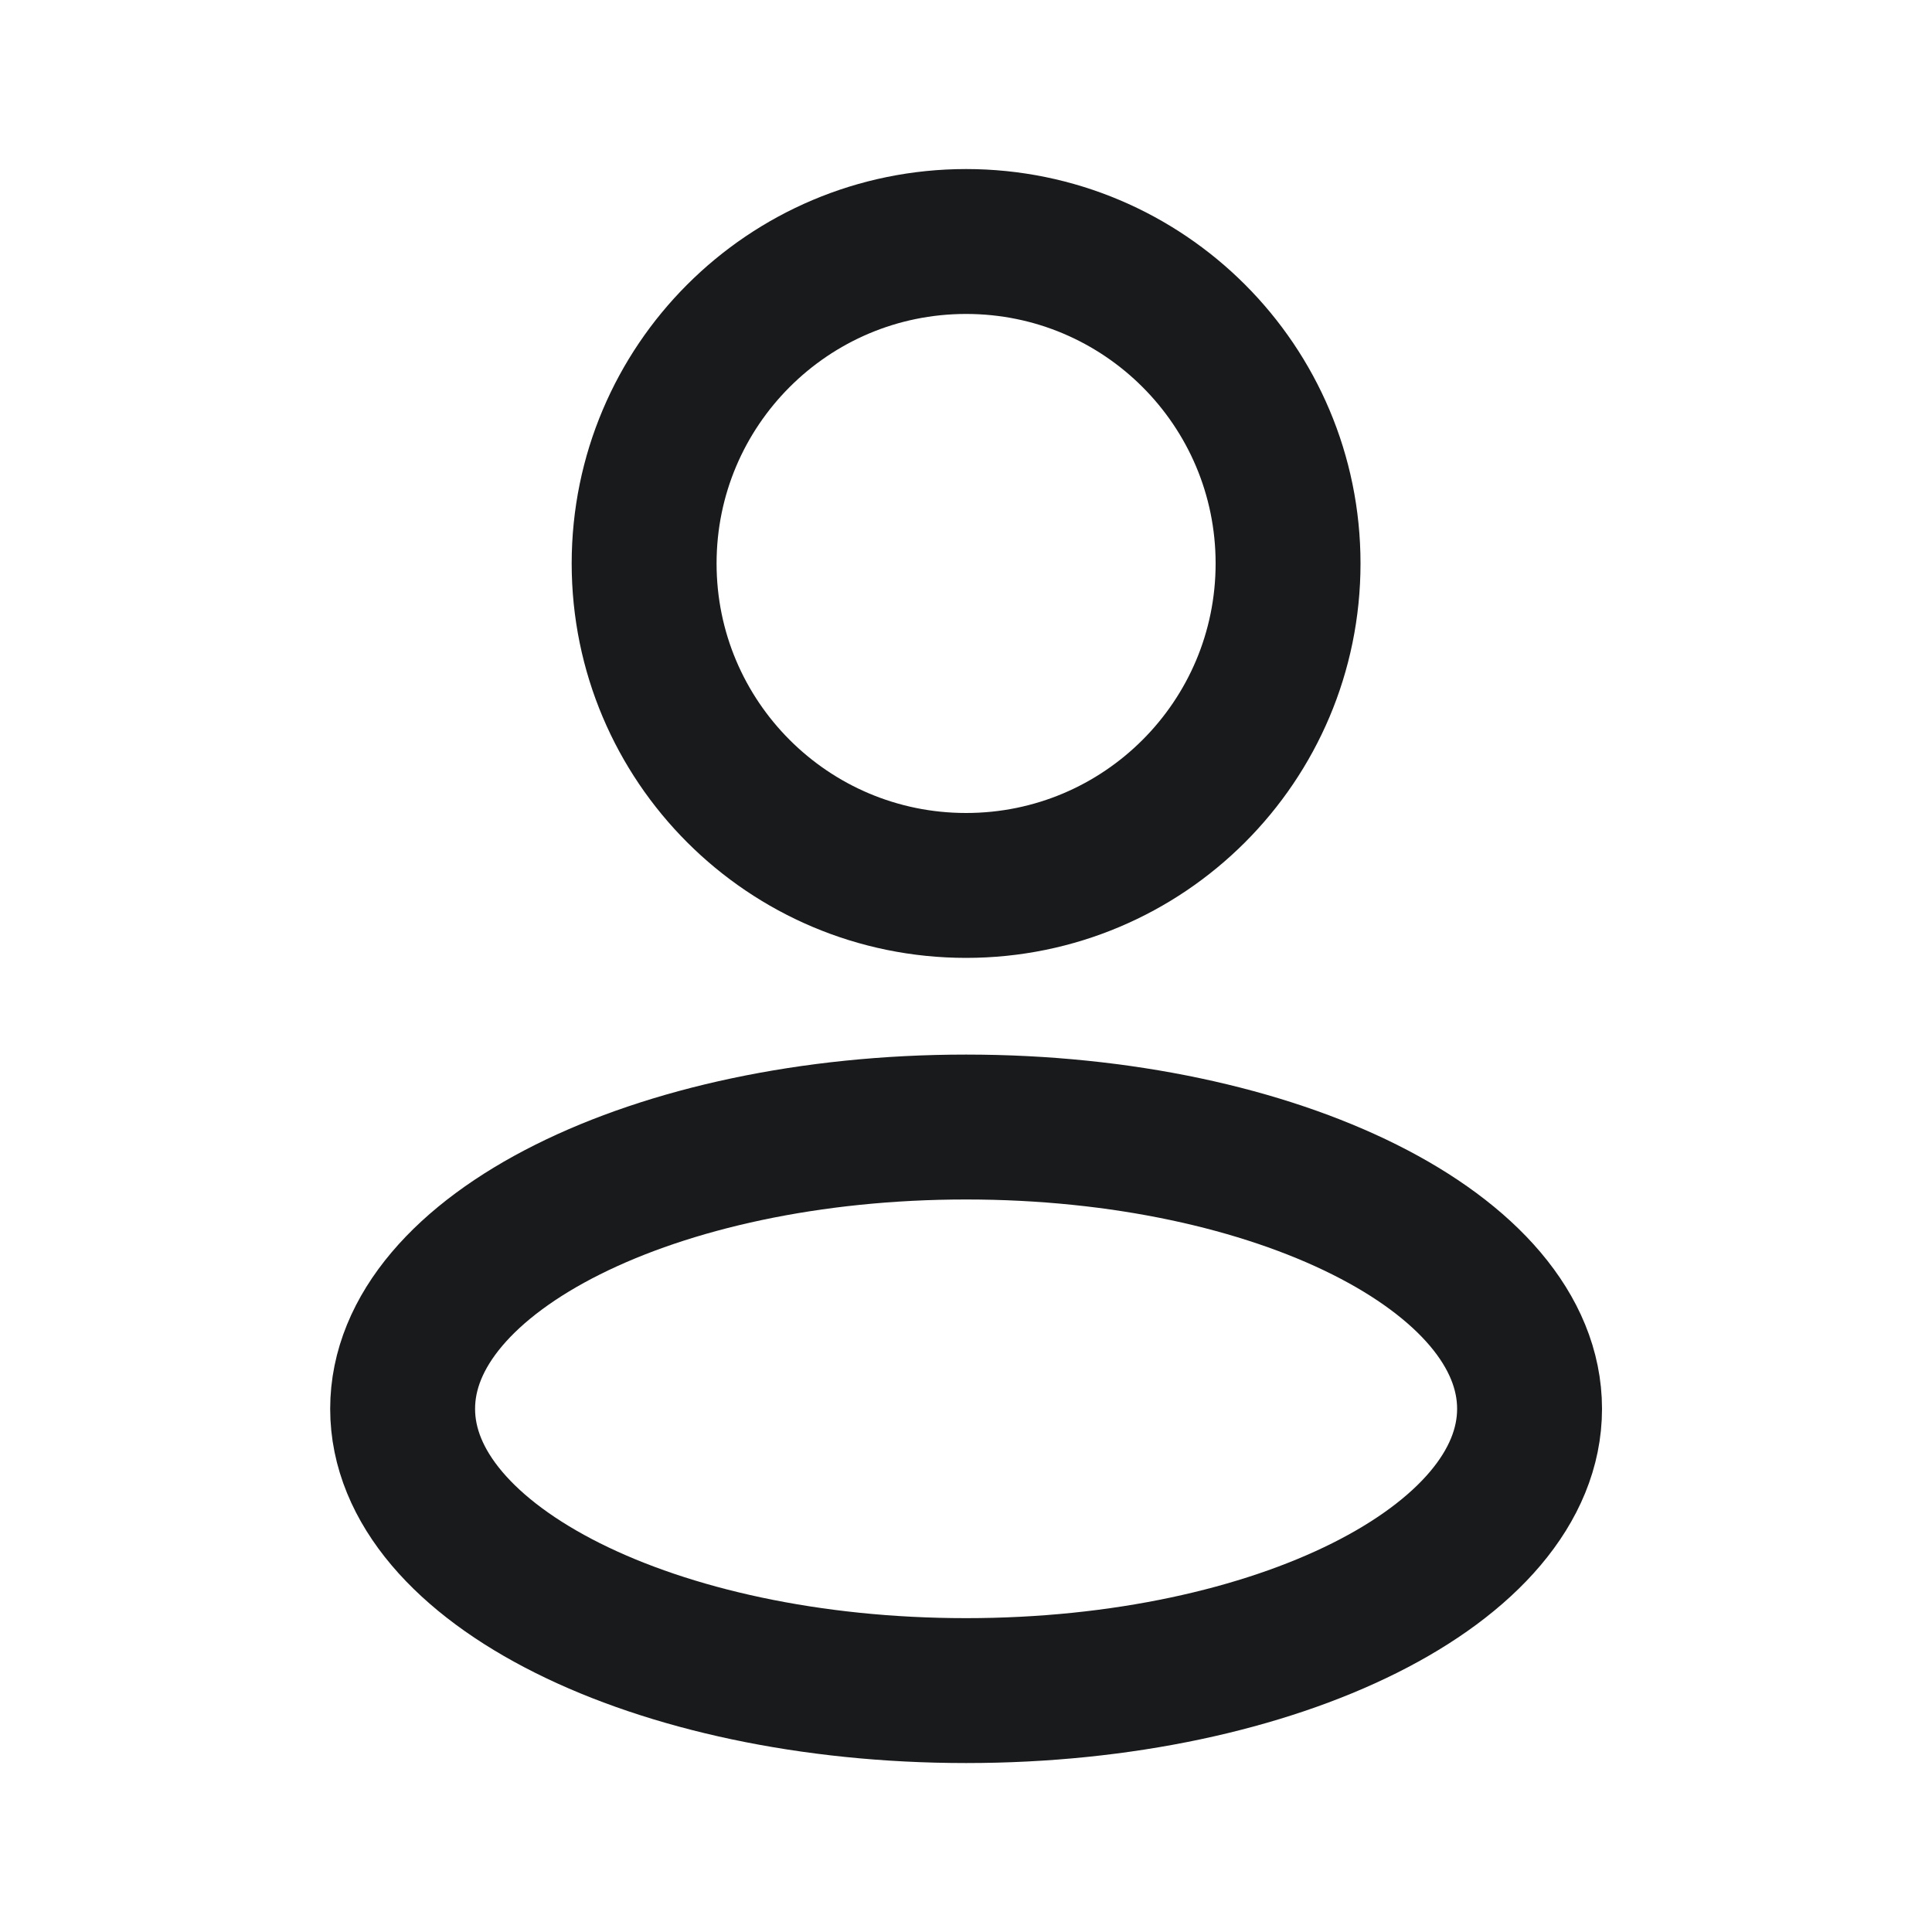
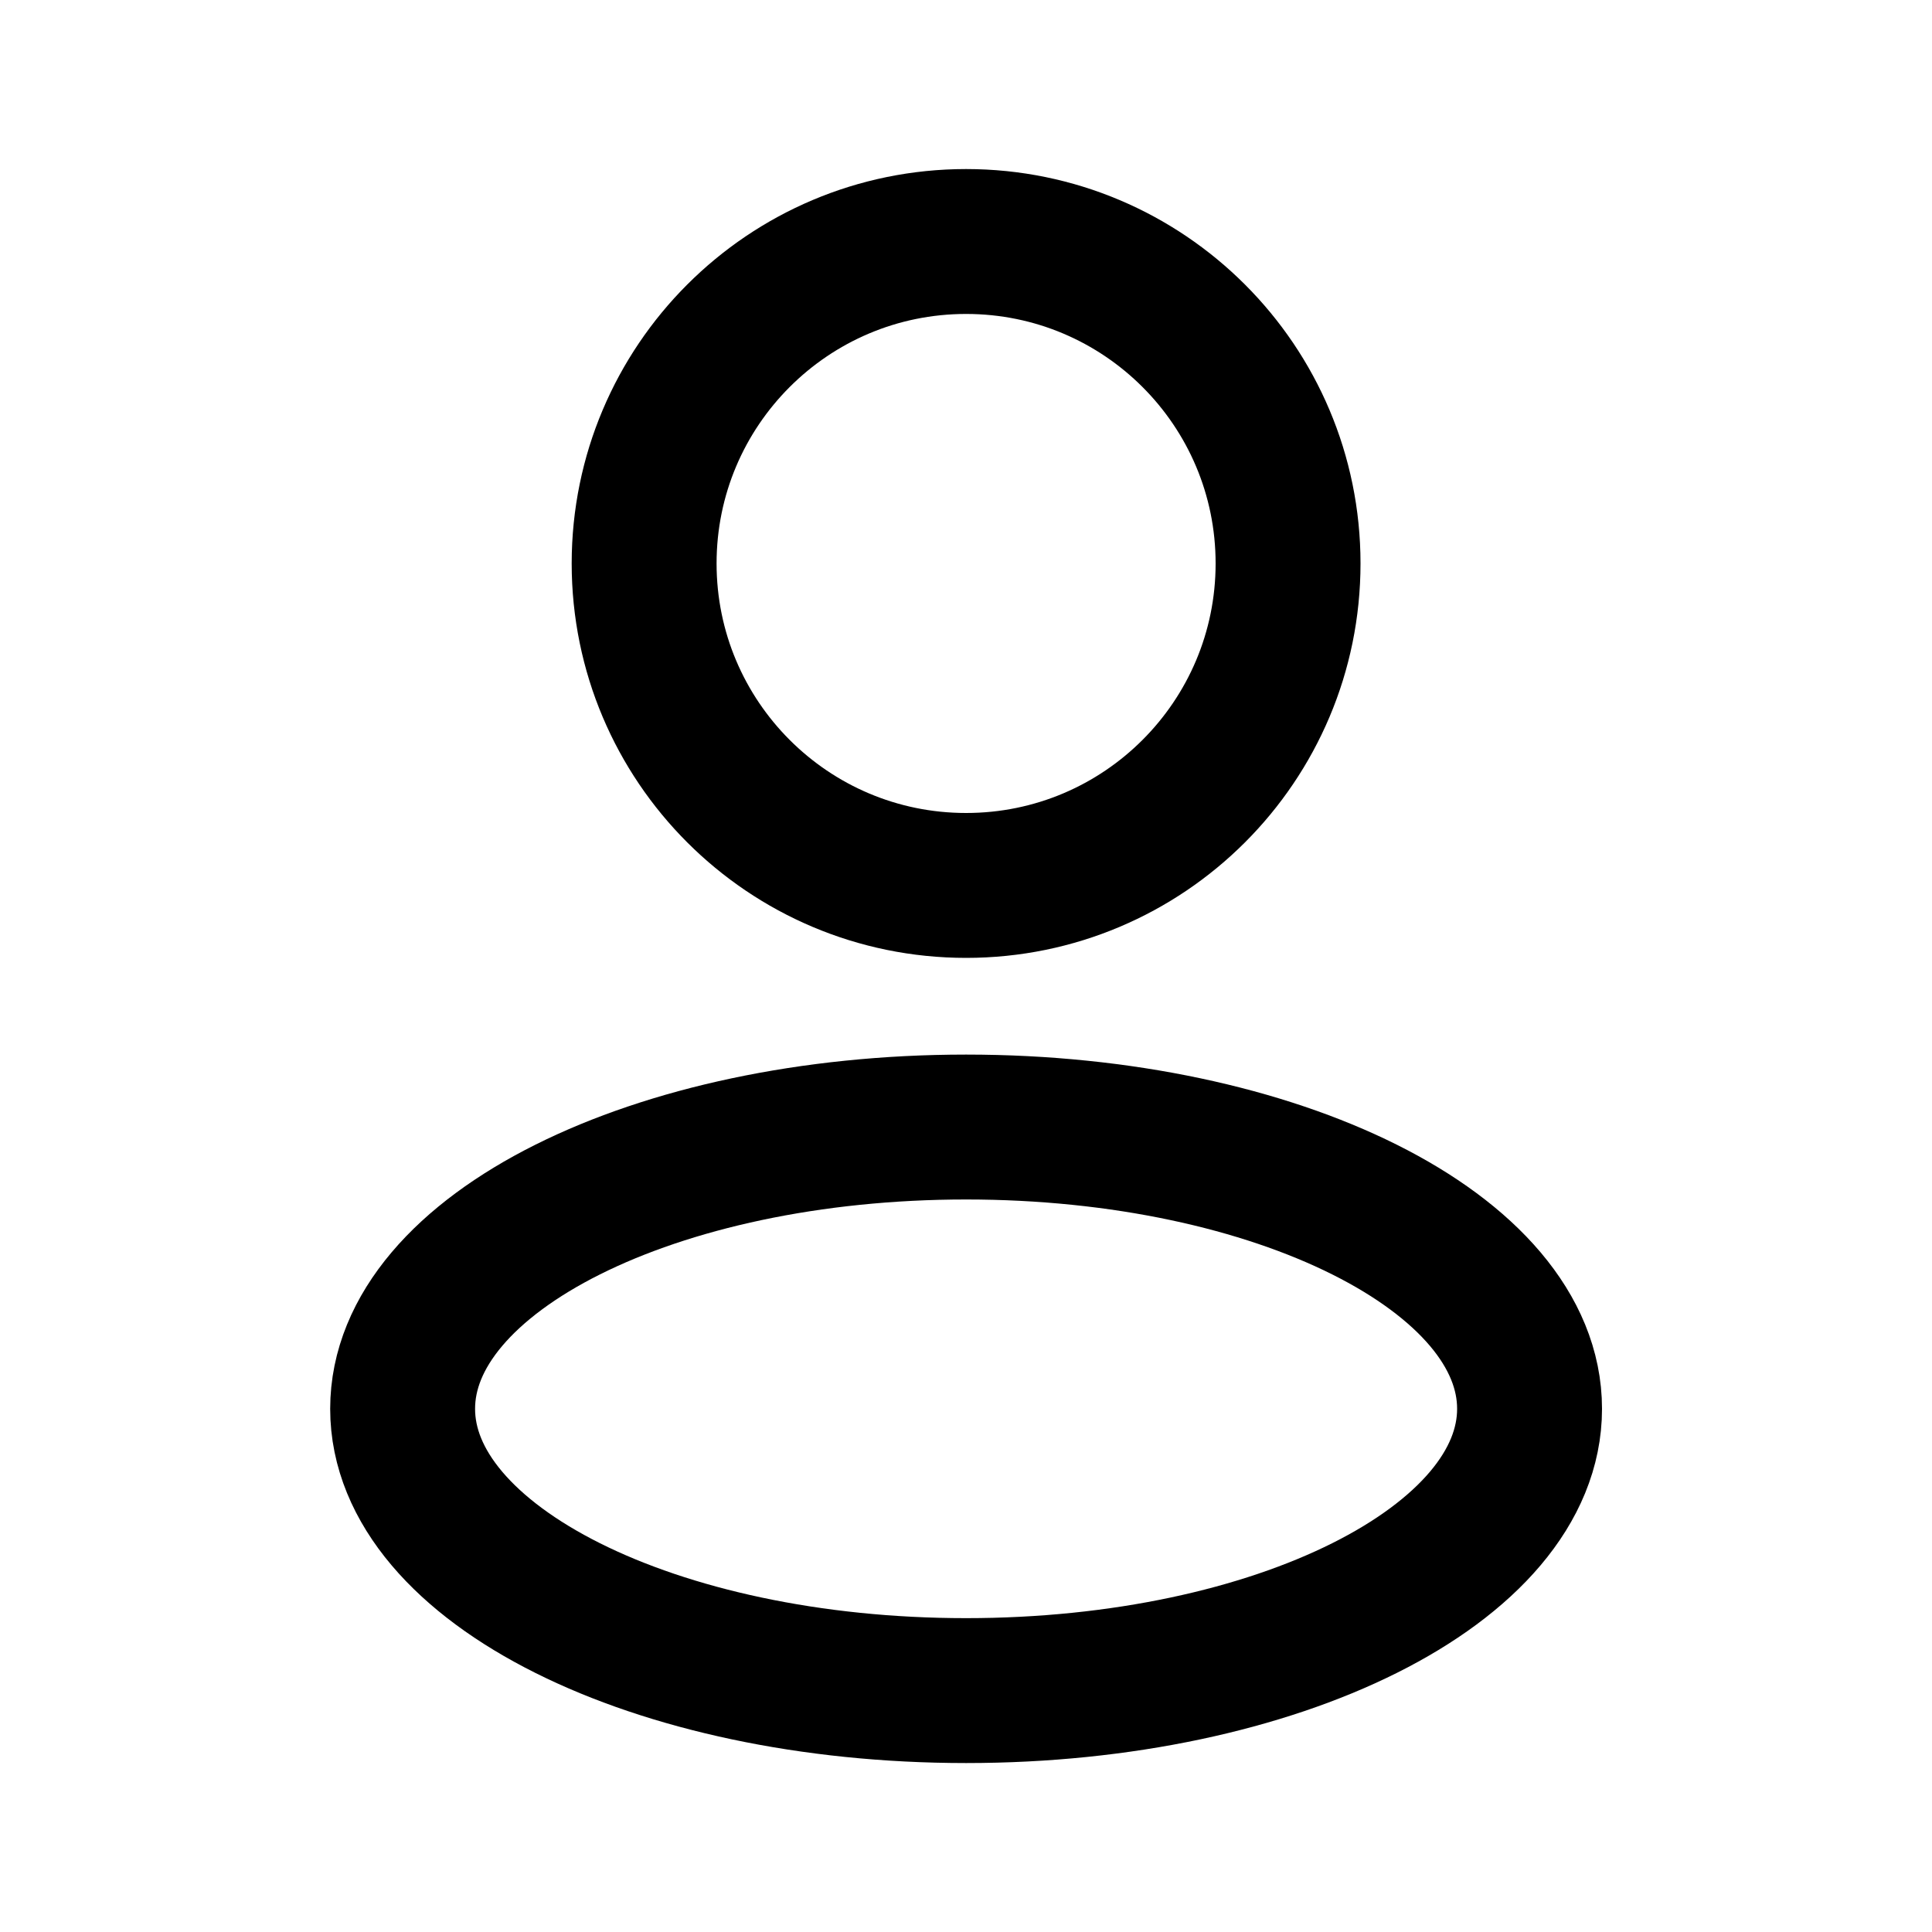
<svg xmlns="http://www.w3.org/2000/svg" className="absolute top-2.25 right-3 z-1" viewBox="0 0 20 20" fill="none">
-   <ellipse cx="10.001" cy="14.584" rx="5.833" ry="2.917" stroke="#191A1B" stroke-width="1.5" stroke-linejoin="round" />
-   <circle cx="10.001" cy="5.833" r="3.333" stroke="#191A1B" stroke-width="1.5" stroke-linejoin="round" />
+   <ellipse cx="10.001" cy="14.584" rx="5.833" ry="2.917" stroke="currentColor" stroke-width="1.5" stroke-linejoin="round" />
+   <circle cx="10.001" cy="5.833" r="3.333" stroke="currentColor" stroke-width="1.5" stroke-linejoin="round" />
</svg>
